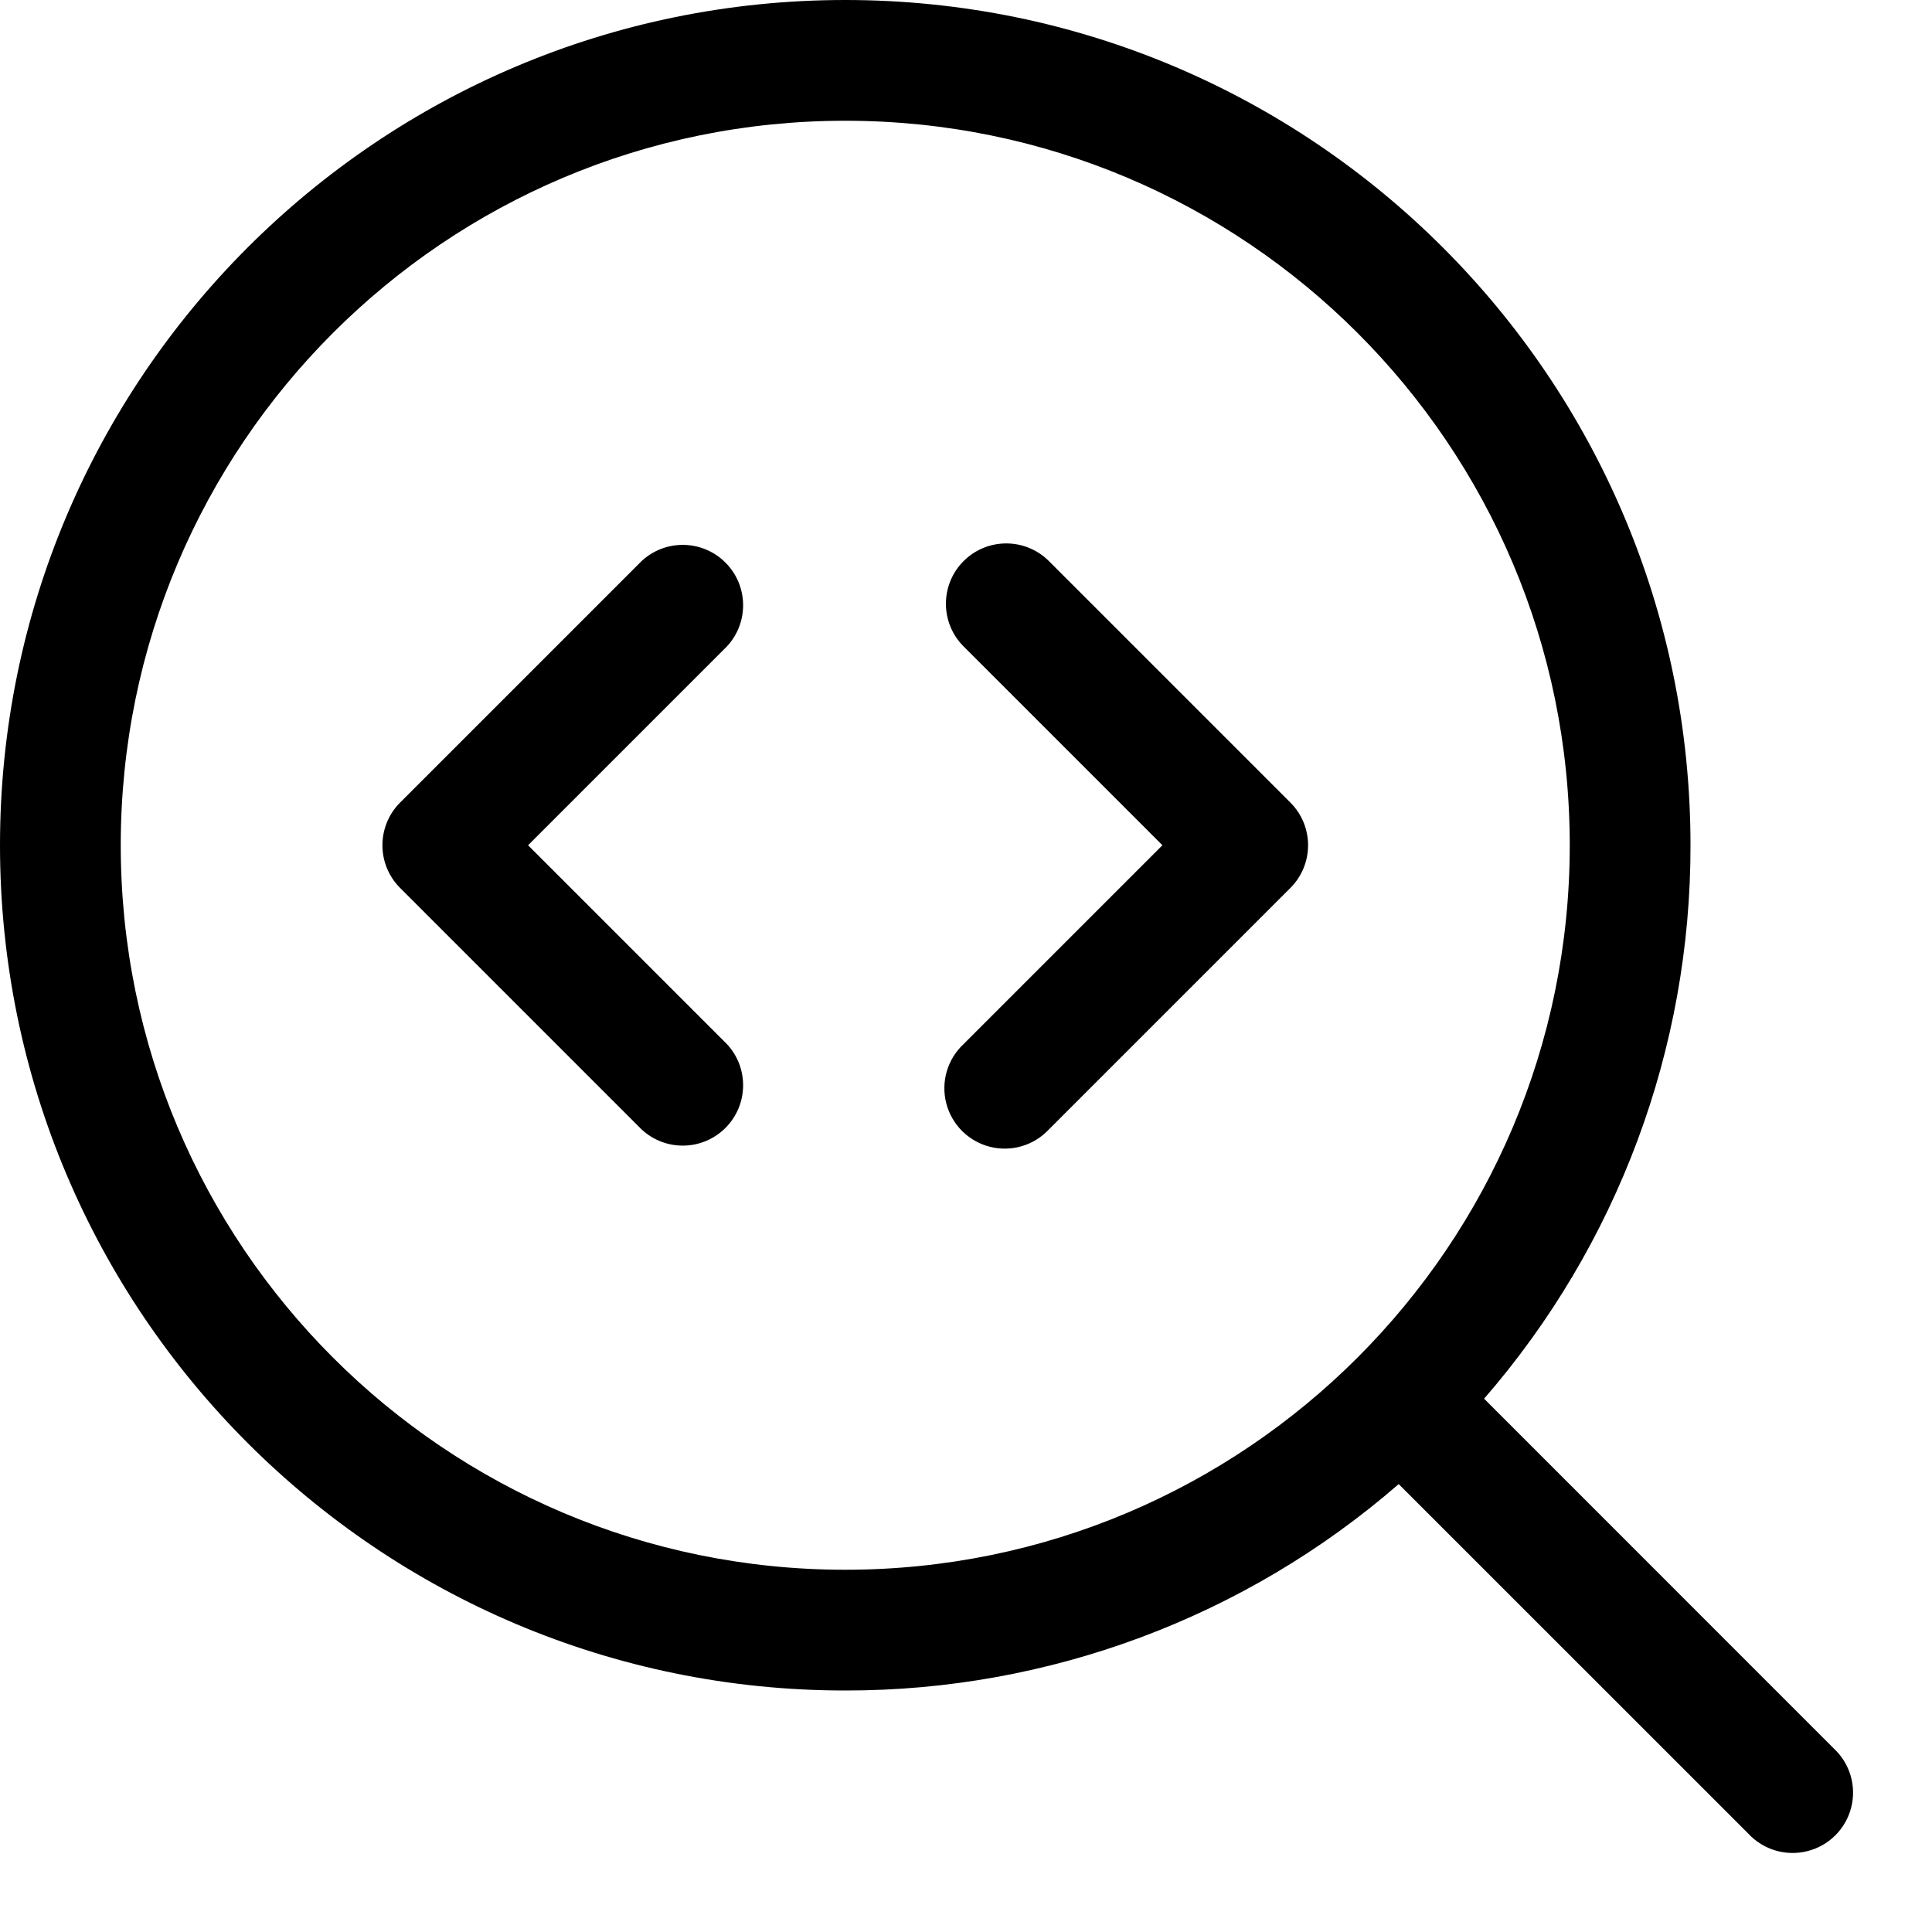
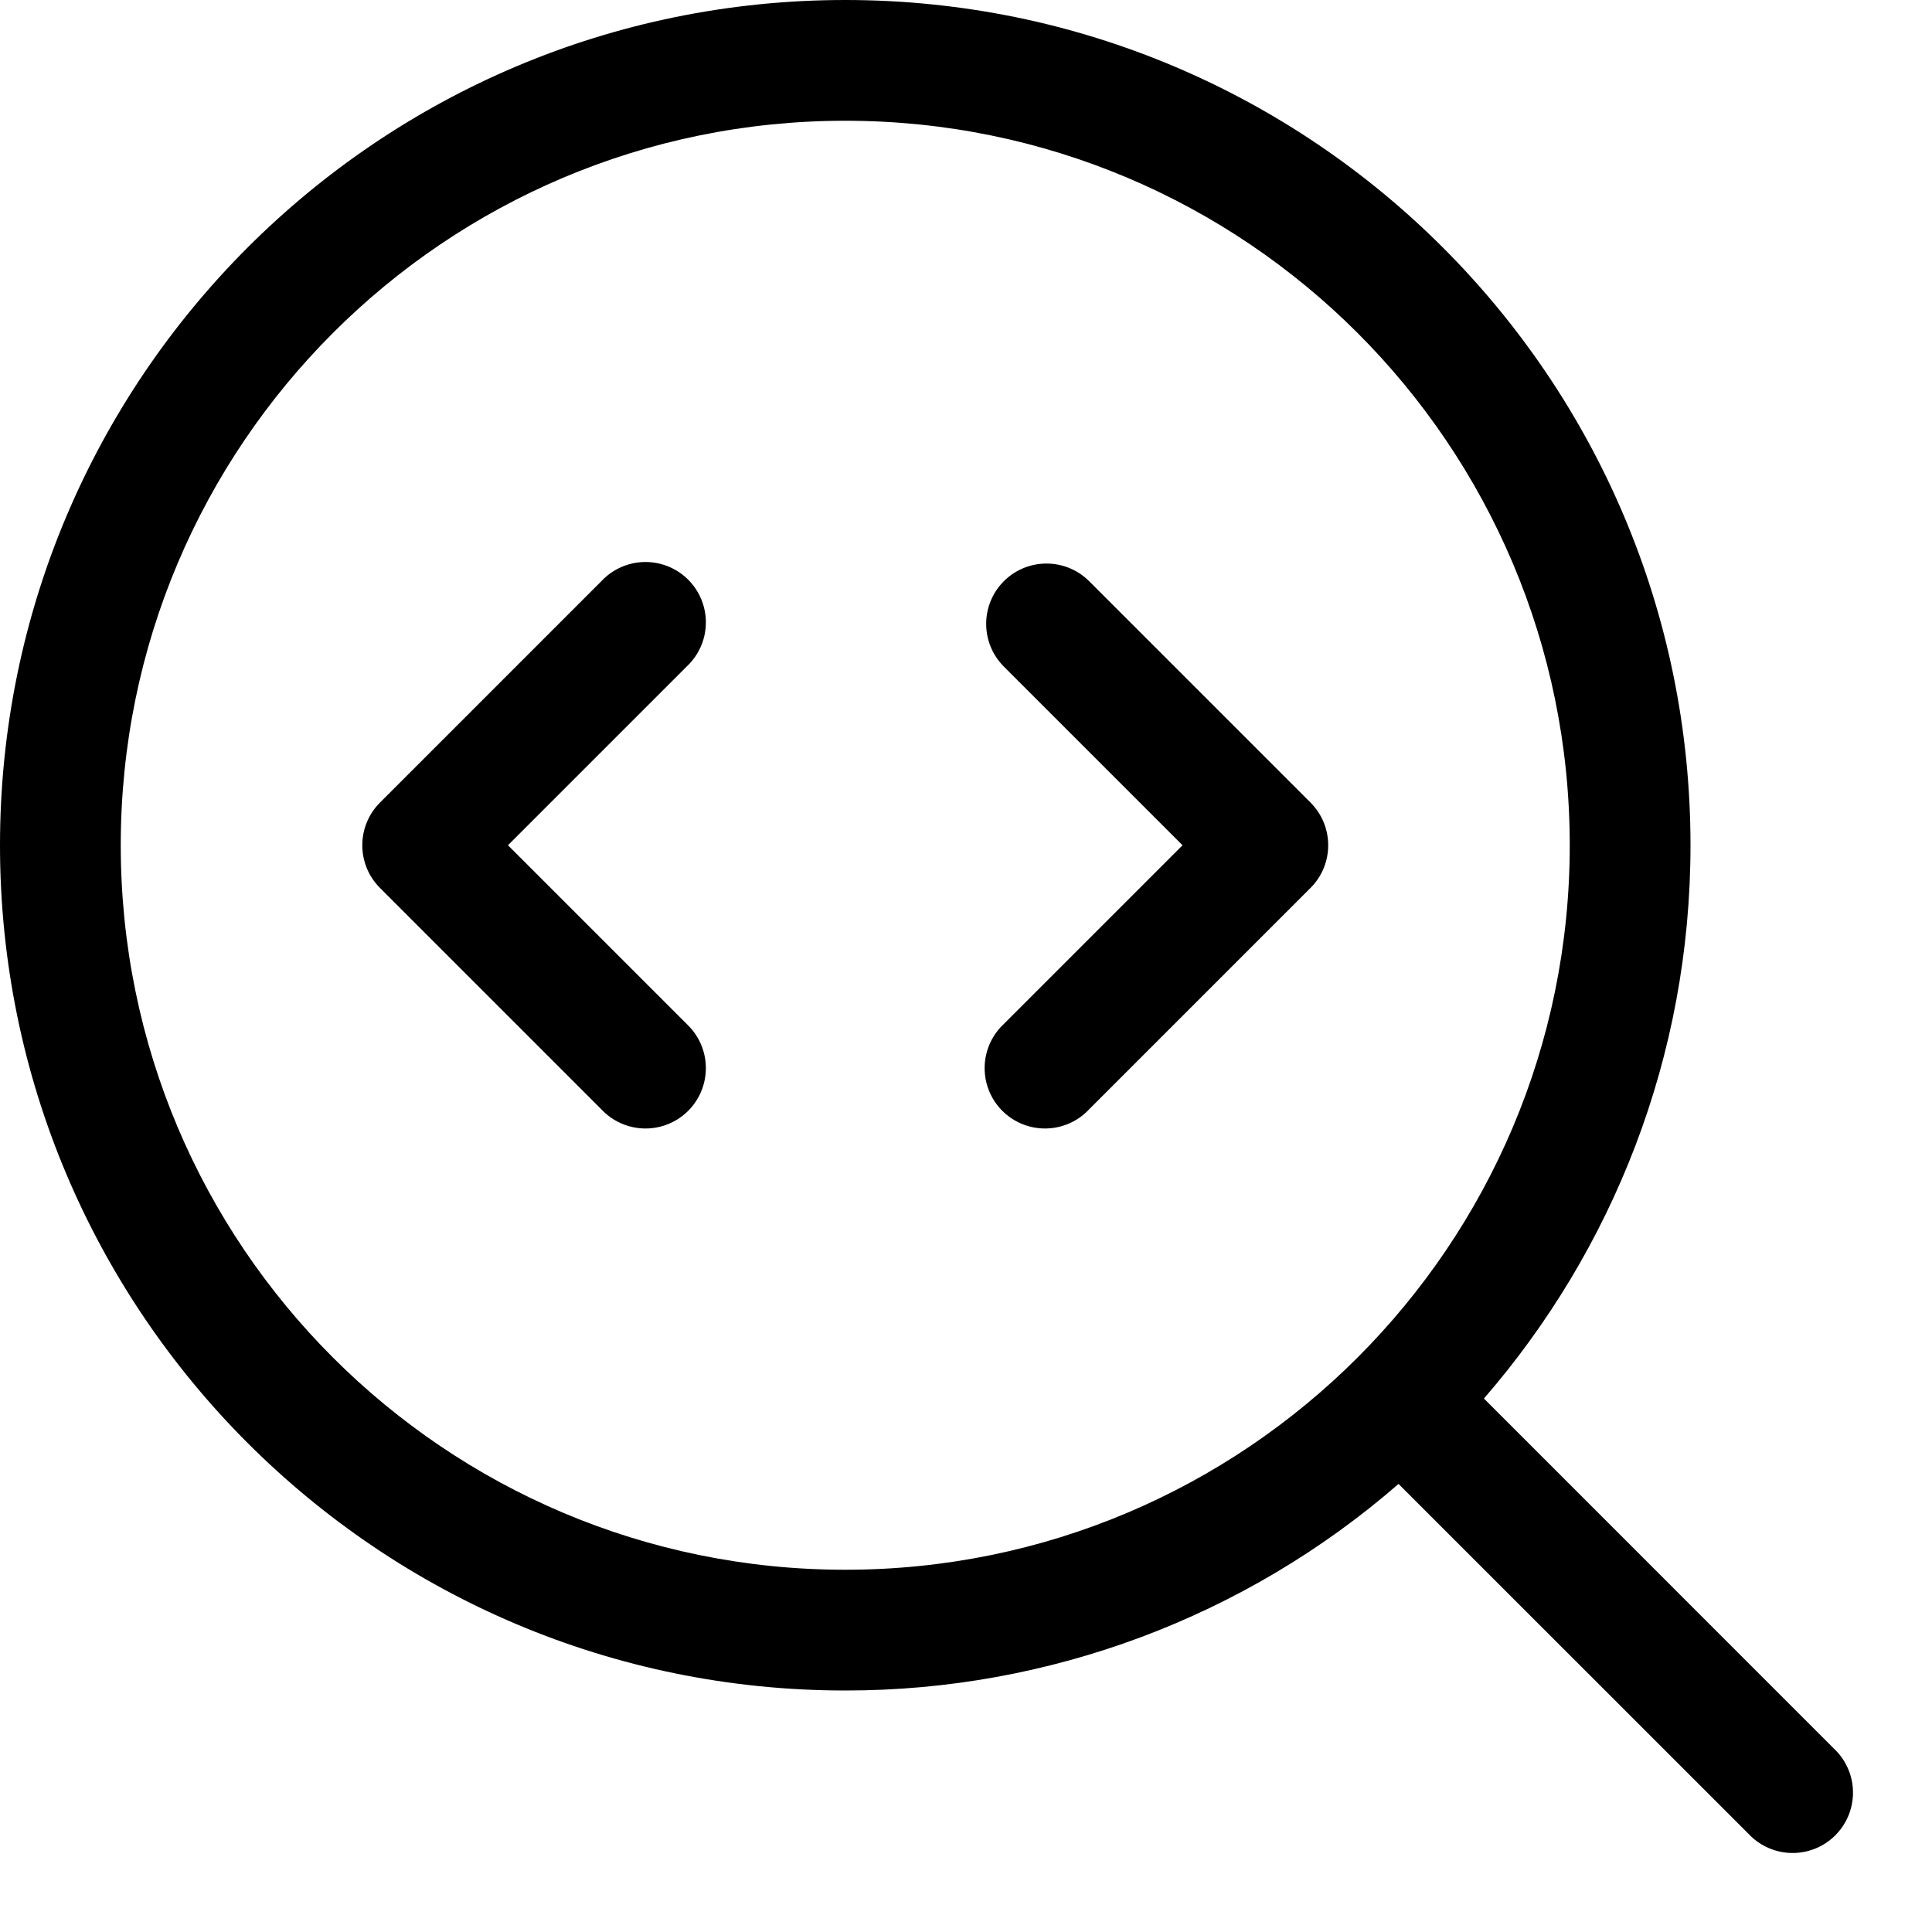
<svg xmlns="http://www.w3.org/2000/svg" viewBox="0 0 24 24">
-   <path d="M11.97 6.97a.75.75 0 0 0 0 1.06l2.47 2.47-2.47 2.47a.75.75 0 1 0 1.06 1.06l3-3a.75.75 0 0 0 0-1.06l-3-3a.75.75 0 0 0-1.06 0M9.03 8.03a.75.75 0 0 0-1.06-1.06l-3 3a.75.75 0 0 0 0 1.06l3 3a.75.75 0 0 0 1.06-1.06L6.56 10.5z" />
-   <path d="M10.5 0C16.299 0 21 4.701 21 10.5a10.46 10.46 0 0 1-2.564 6.875l4.344 4.345a.749.749 0 0 1-.326 1.275.75.75 0 0 1-.734-.215l-4.345-4.344A10.46 10.46 0 0 1 10.5 21C4.701 21 0 16.299 0 10.5S4.701 0 10.5 0m-9 10.5a9 9 0 0 0 9 9 9 9 0 0 0 9-9 9 9 0 0 0-9-9 9 9 0 0 0-9 9" />
+   <path d="M7.47 7.22a.75.75 0 1 1 1.06 1.06L6.31 10.5l2.22 2.22a.75.75 0 1 1-1.06 1.06l-2.75-2.75a.75.75 0 0 1 0-1.06zm5 0a.75.75 0 0 1 1.06 0l2.75 2.75a.75.75 0 0 1 0 1.06l-2.75 2.75a.75.75 0 1 1-1.06-1.06l2.22-2.22-2.22-2.22a.75.75 0 0 1 0-1.06" />
+   <path fill-rule="evenodd" d="M10.5 0C16.299 0 21 4.701 21 10.5c0 2.63-.97 5.031-2.566 6.873l4.346 4.347a.75.75 0 1 1-1.06 1.06l-4.347-4.346A10.46 10.46 0 0 1 10.5 21C4.701 21 0 16.299 0 10.5S4.701 0 10.5 0m0 1.5a9 9 0 1 0 0 18 9 9 0 0 0 0-18" />
</svg>
